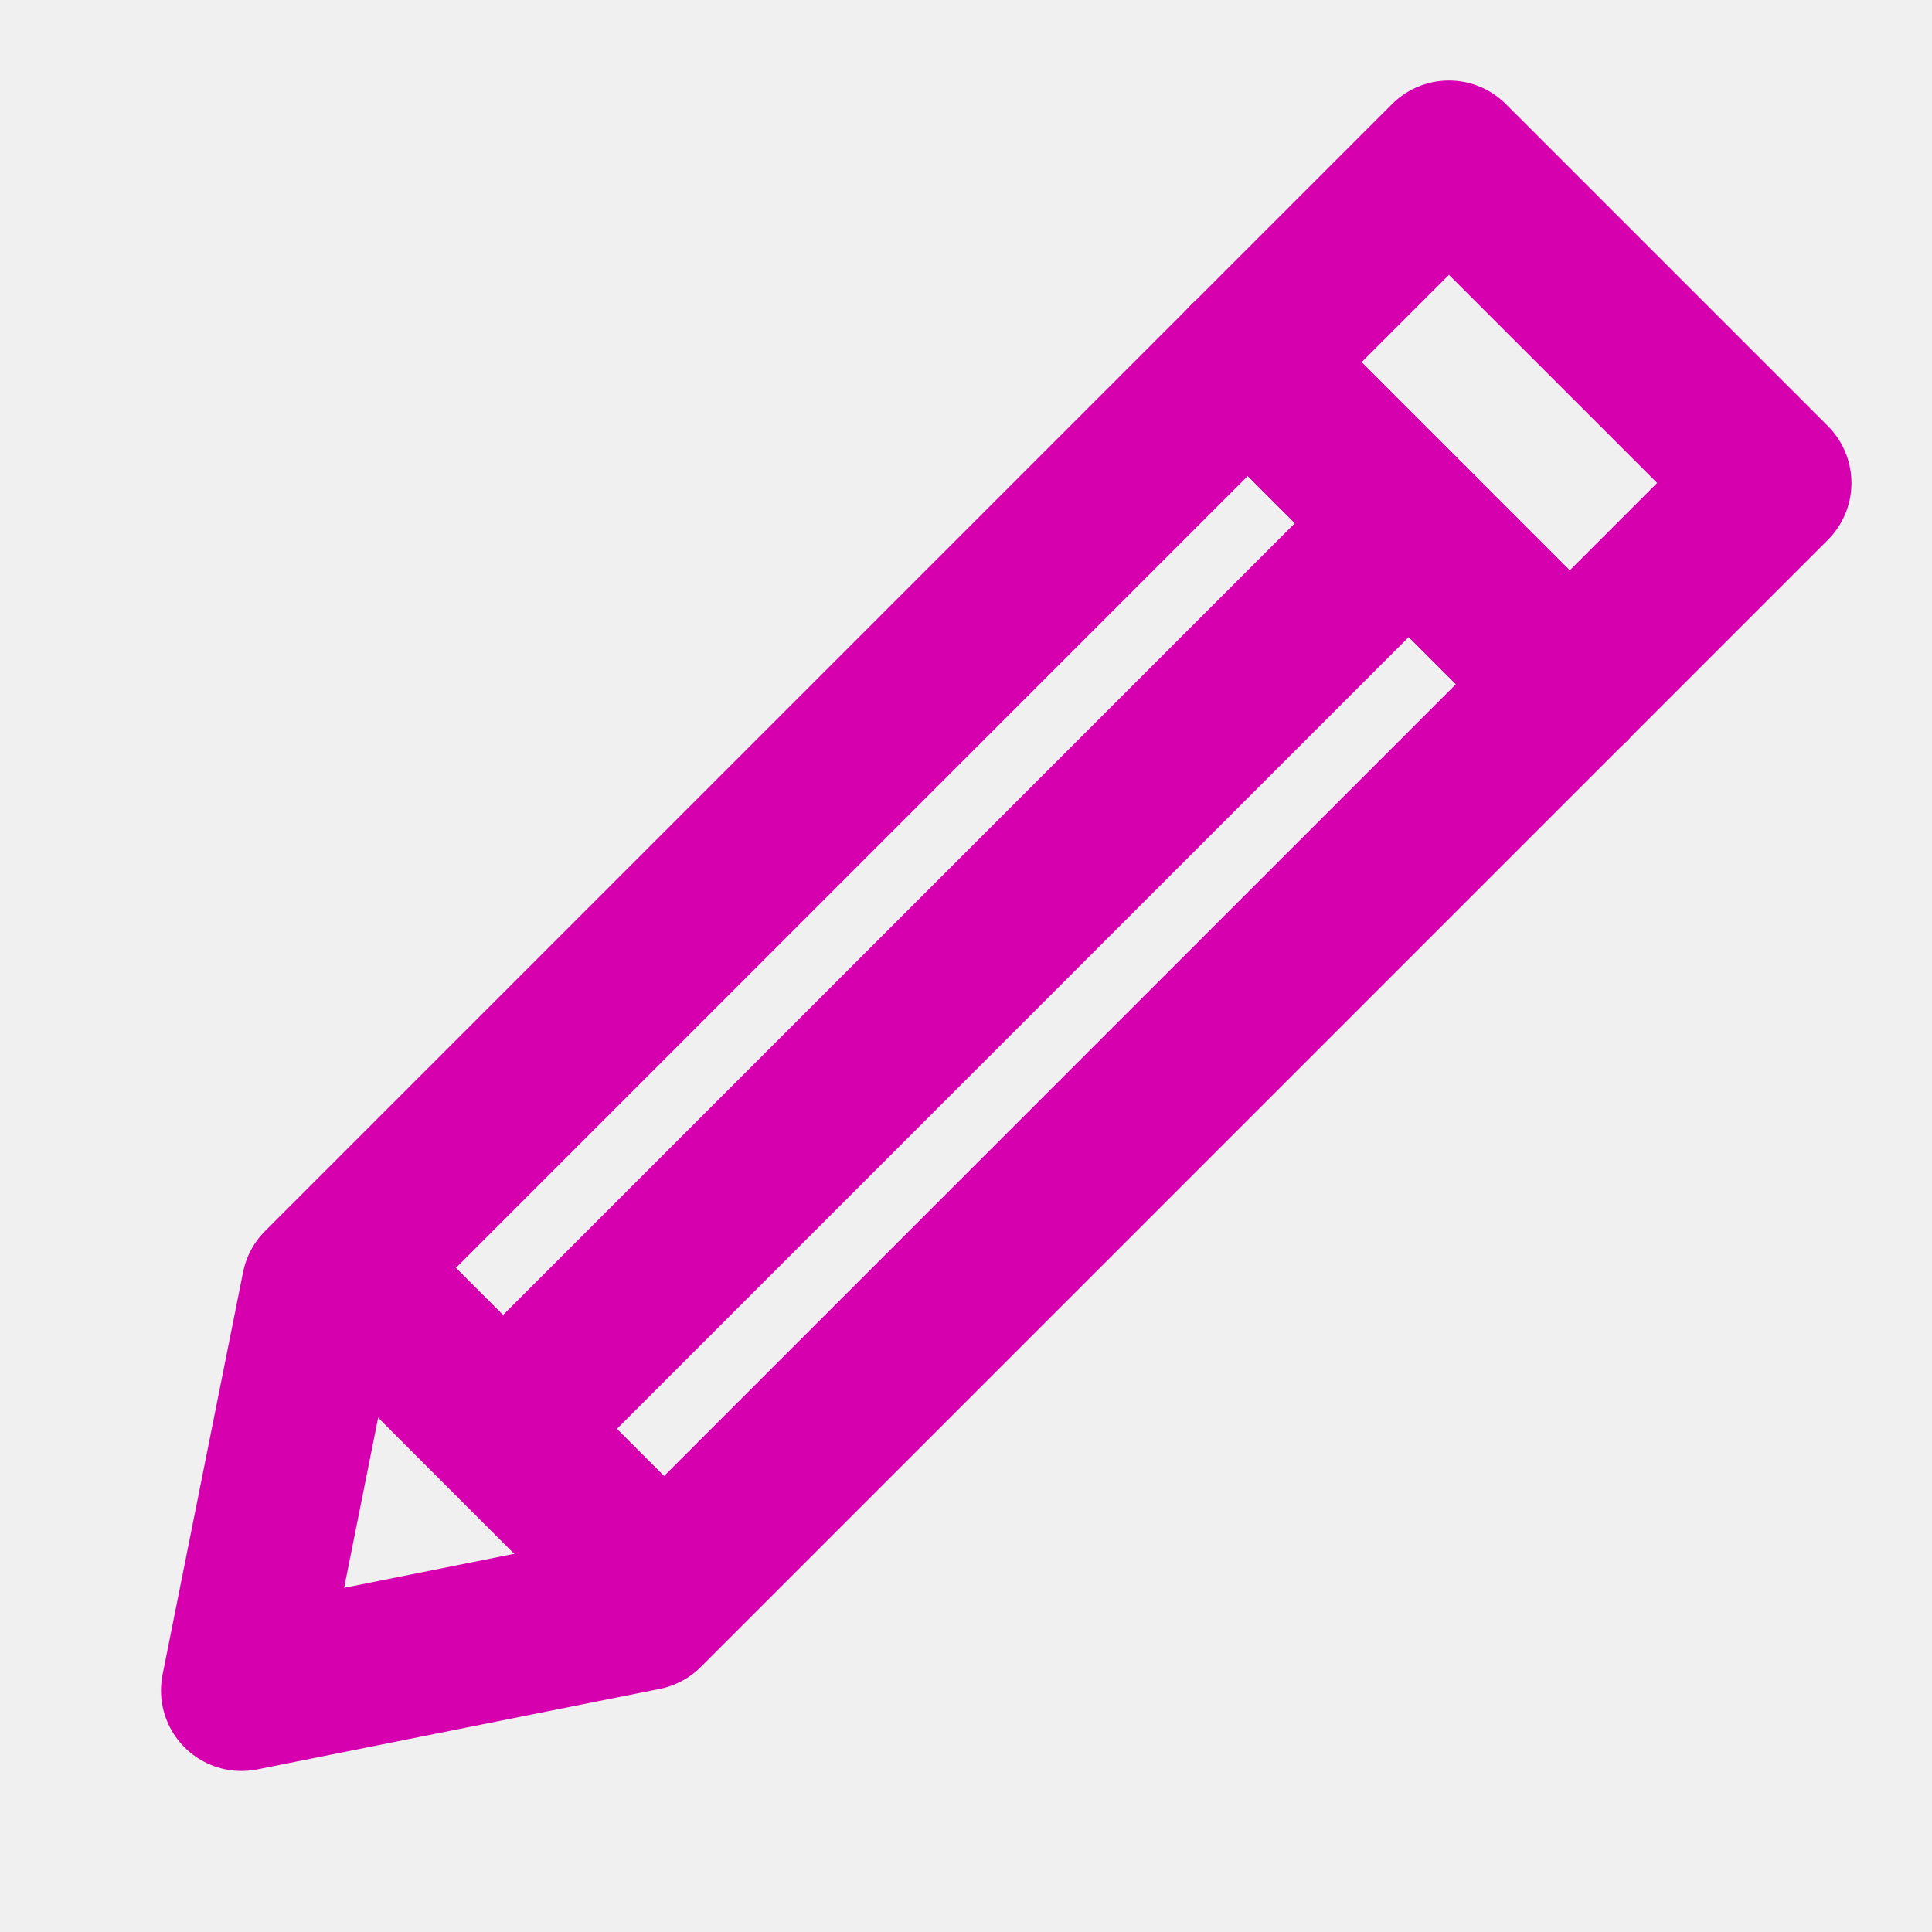
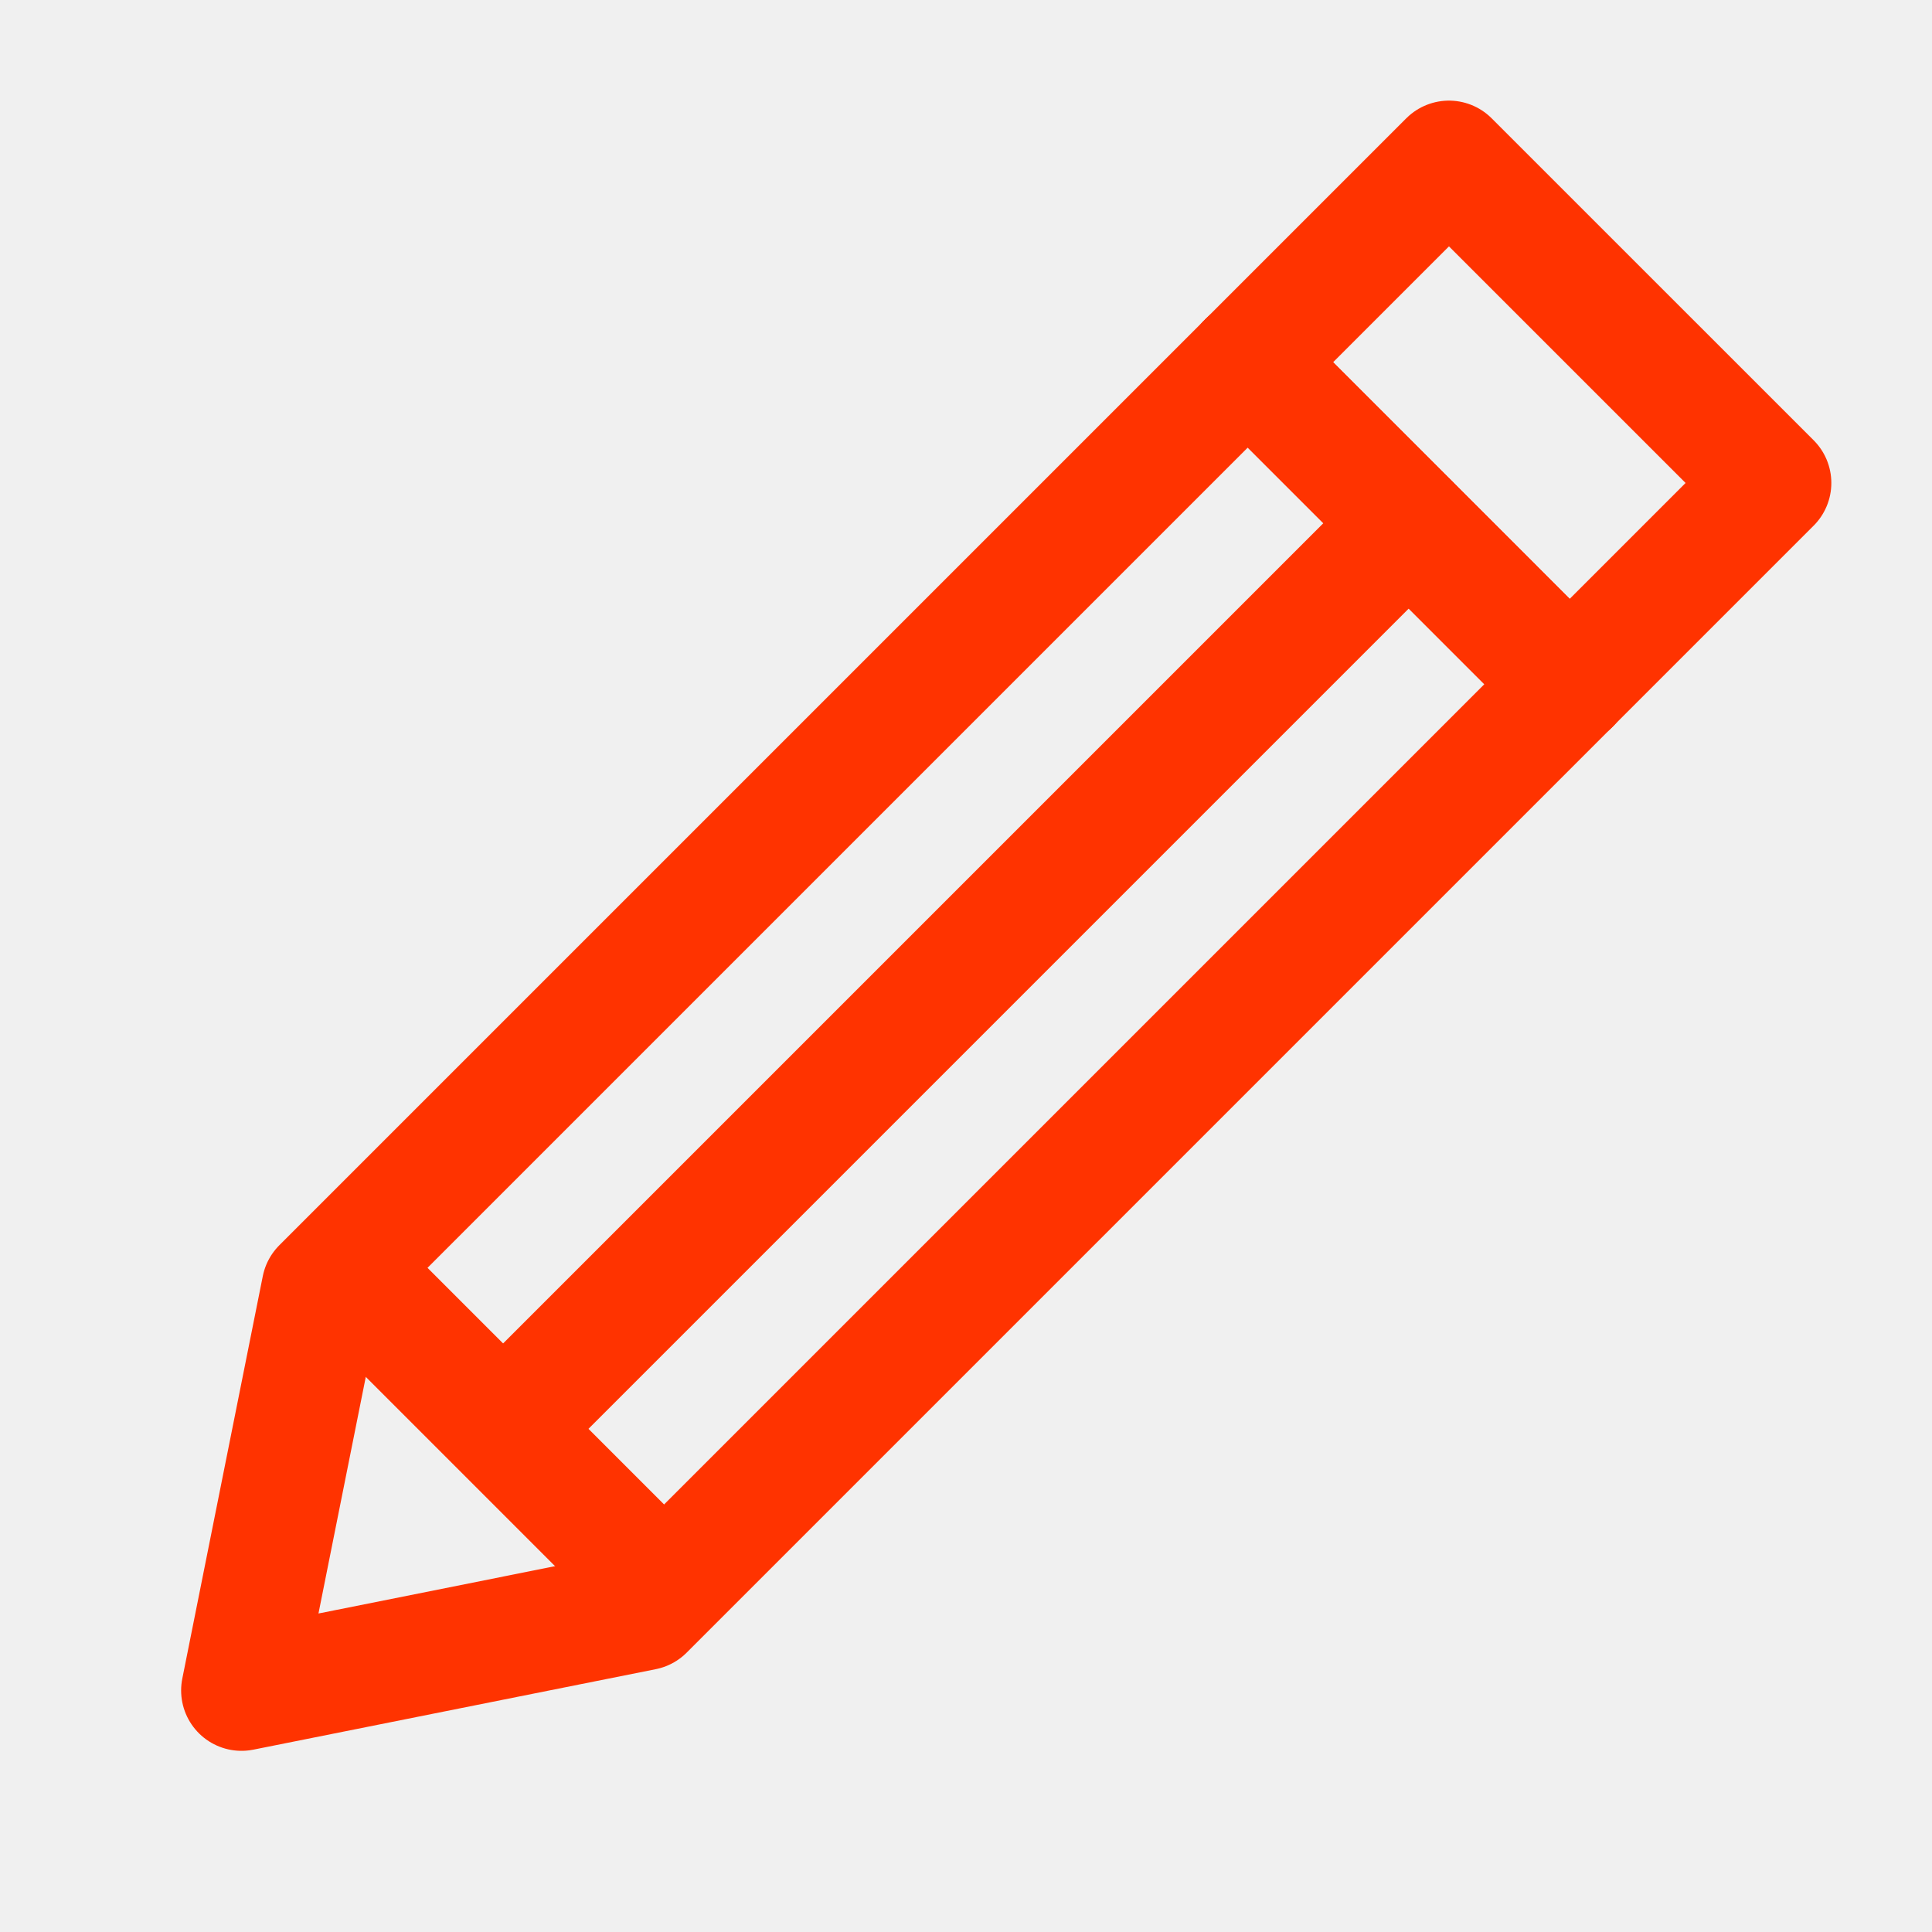
<svg xmlns="http://www.w3.org/2000/svg" width="40" height="40" viewBox="0 0 48 48" fill="none">
  <g clip-path="url(#icon-339e408b52696ccc)">
-     <path d="M31 8.999L38.999 16.999" stroke="#D600AF" stroke-width="4" stroke-linecap="round" stroke-linejoin="round" />
-     <path d="M8 31.999L35.999 4L43.999 11.999L15.999 39.999L6 41.999L8 31.999Z" stroke="#D600AF" stroke-width="4" stroke-linecap="round" stroke-linejoin="round" />
-     <path d="M31 8.999L38.999 16.999" stroke="#D600AF" stroke-width="4" stroke-linecap="round" stroke-linejoin="round" />
-     <path d="M9 31.999L15.999 38.999" stroke="#D600AF" stroke-width="4" stroke-linecap="round" stroke-linejoin="round" />
-     <path d="M12.999 34.999L34.999 12.999" stroke="#D600AF" stroke-width="4" stroke-linecap="round" stroke-linejoin="round" />
+     <path d="M31 8.999L38.999 16.999" stroke="#ff3300" stroke-width="3" stroke-linecap="round" stroke-linejoin="round" />
+     <path d="M8 31.999L35.999 4L43.999 11.999L15.999 39.999L6 41.999L8 31.999Z" stroke="#ff3300" stroke-width="3" stroke-linecap="round" stroke-linejoin="round" />
+     <path d="M31 8.999L38.999 16.999" stroke="#ff3300" stroke-width="3" stroke-linecap="round" stroke-linejoin="round" />
+     <path d="M9 31.999L15.999 38.999" stroke="#ff3300" stroke-width="3" stroke-linecap="round" stroke-linejoin="round" />
+     <path d="M12.999 34.999L34.999 12.999" stroke="#ff3300" stroke-width="3" stroke-linecap="round" stroke-linejoin="round" />
  </g>
  <defs>
    <clipPath id="icon-339e408b52696ccc">
      <rect width="48" height="48" fill="#FFF" />
    </clipPath>
  </defs>
</svg>
